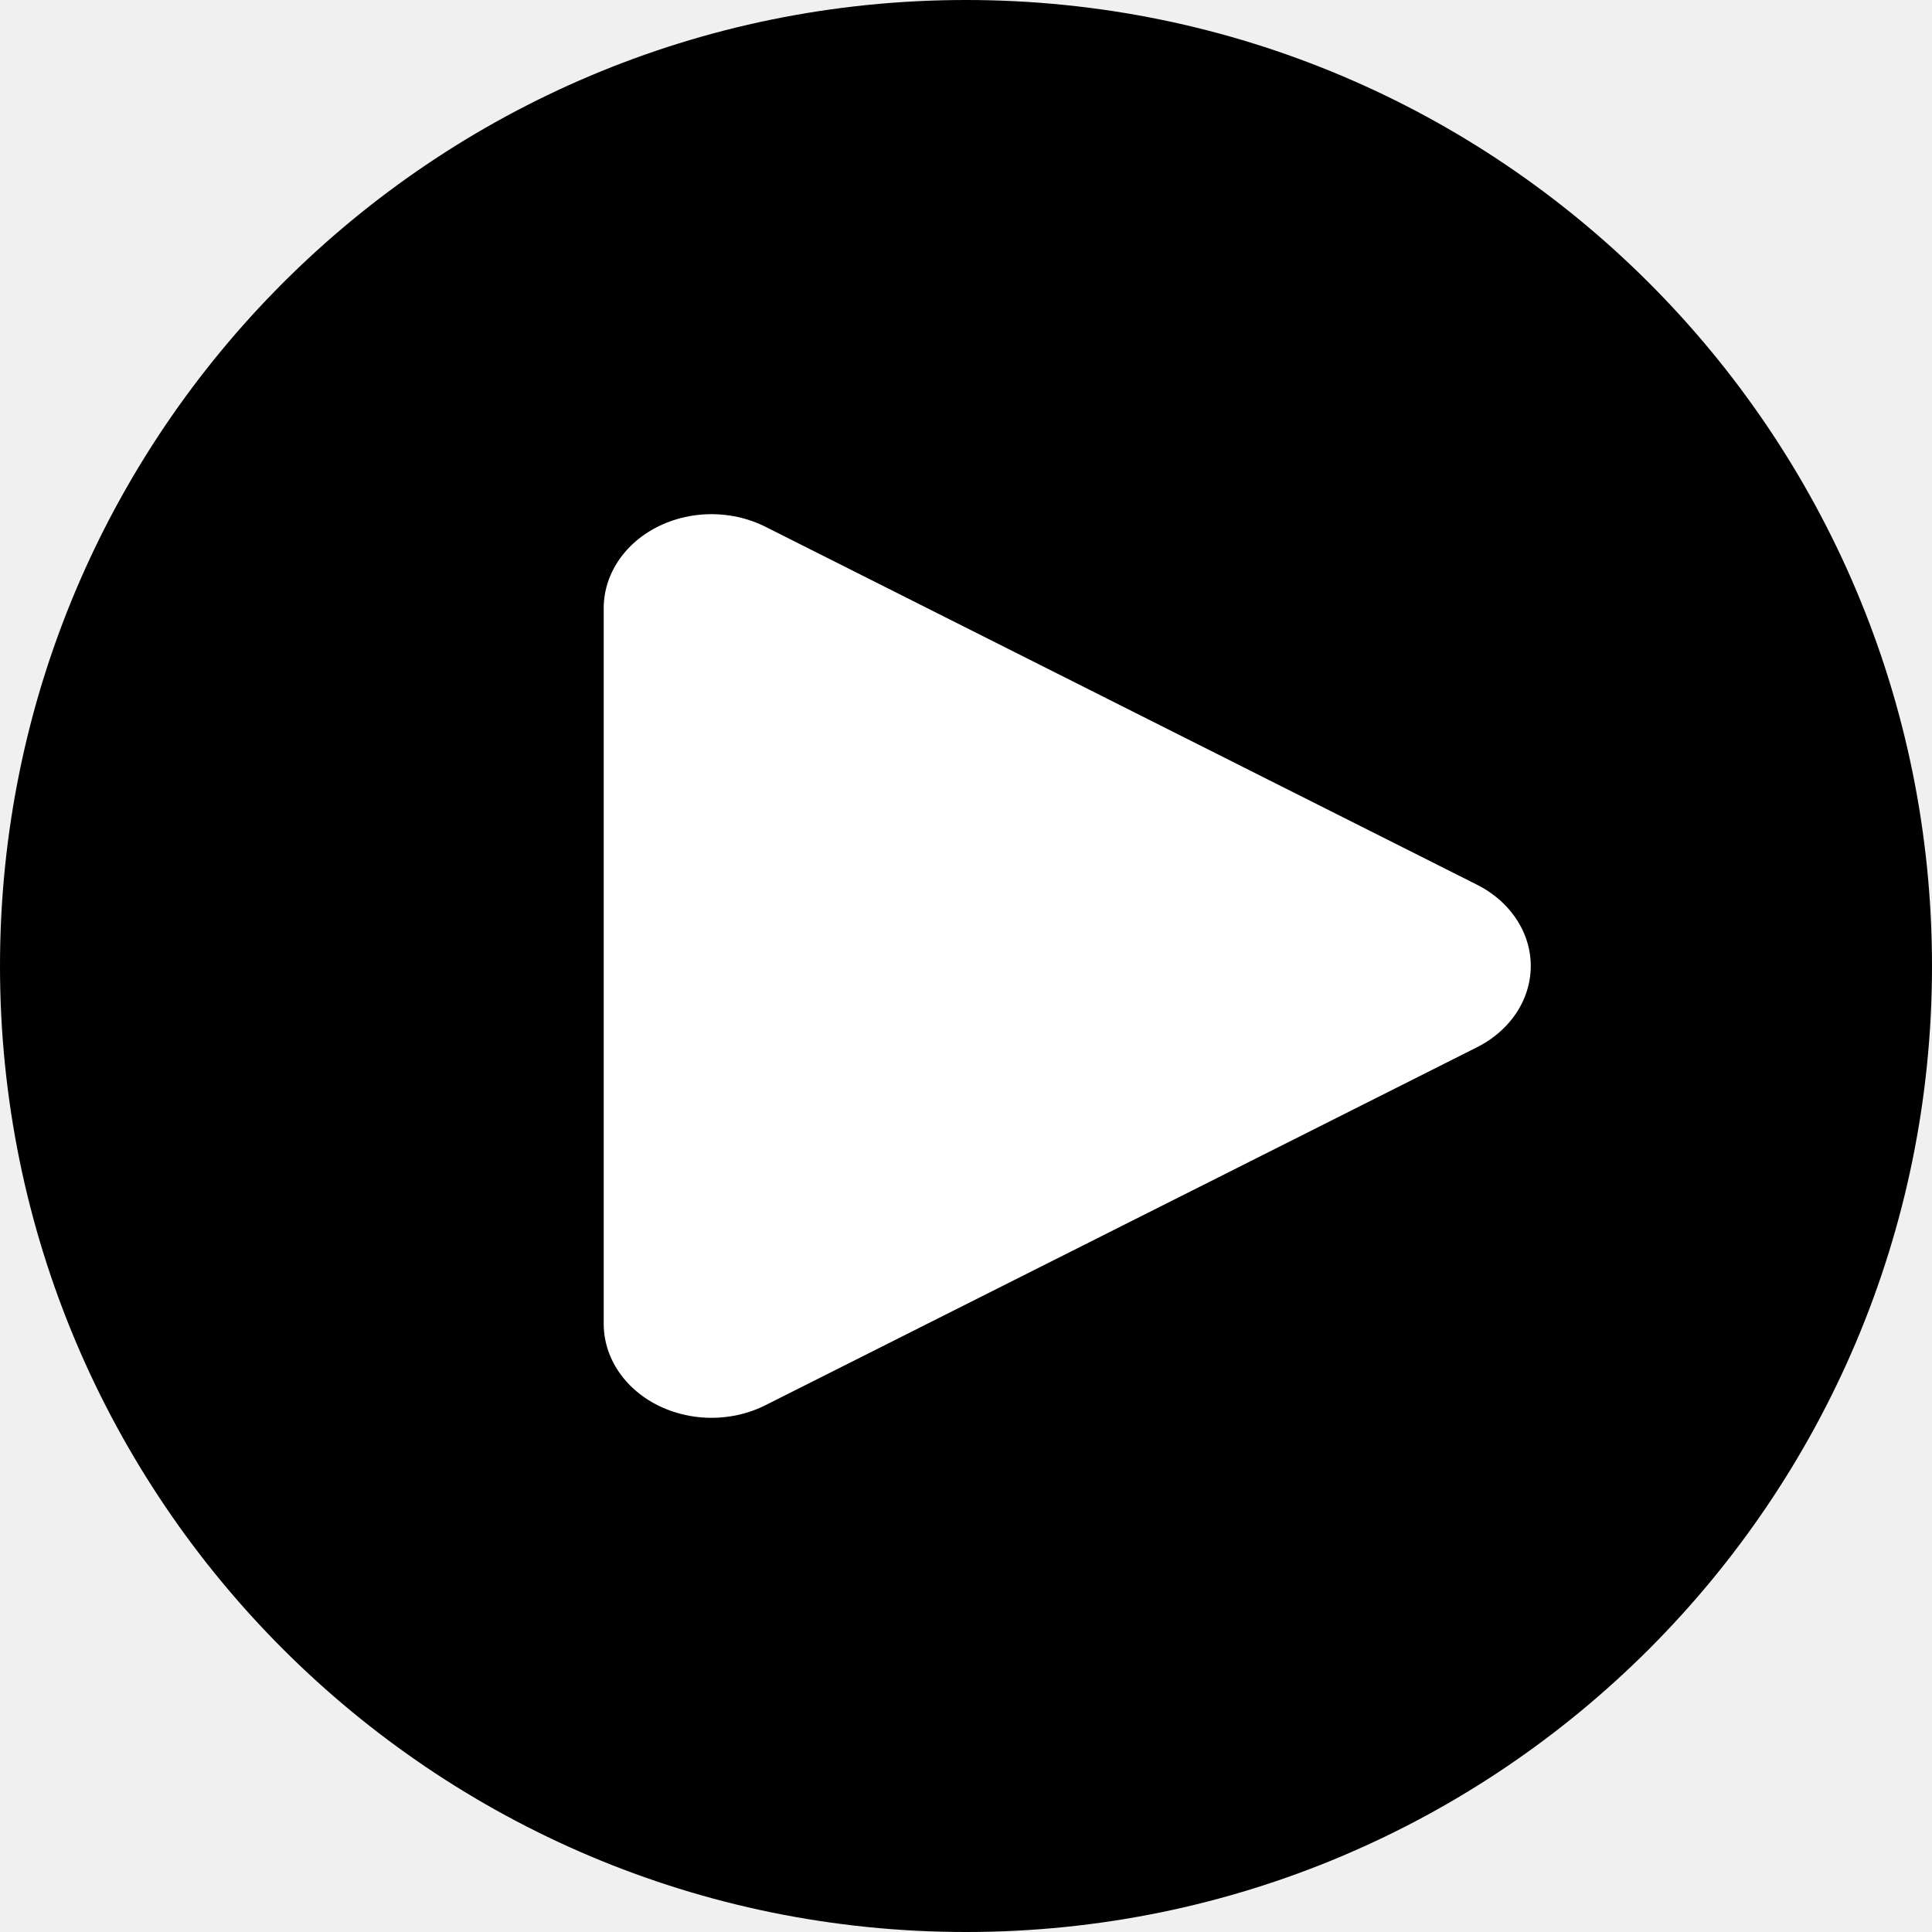
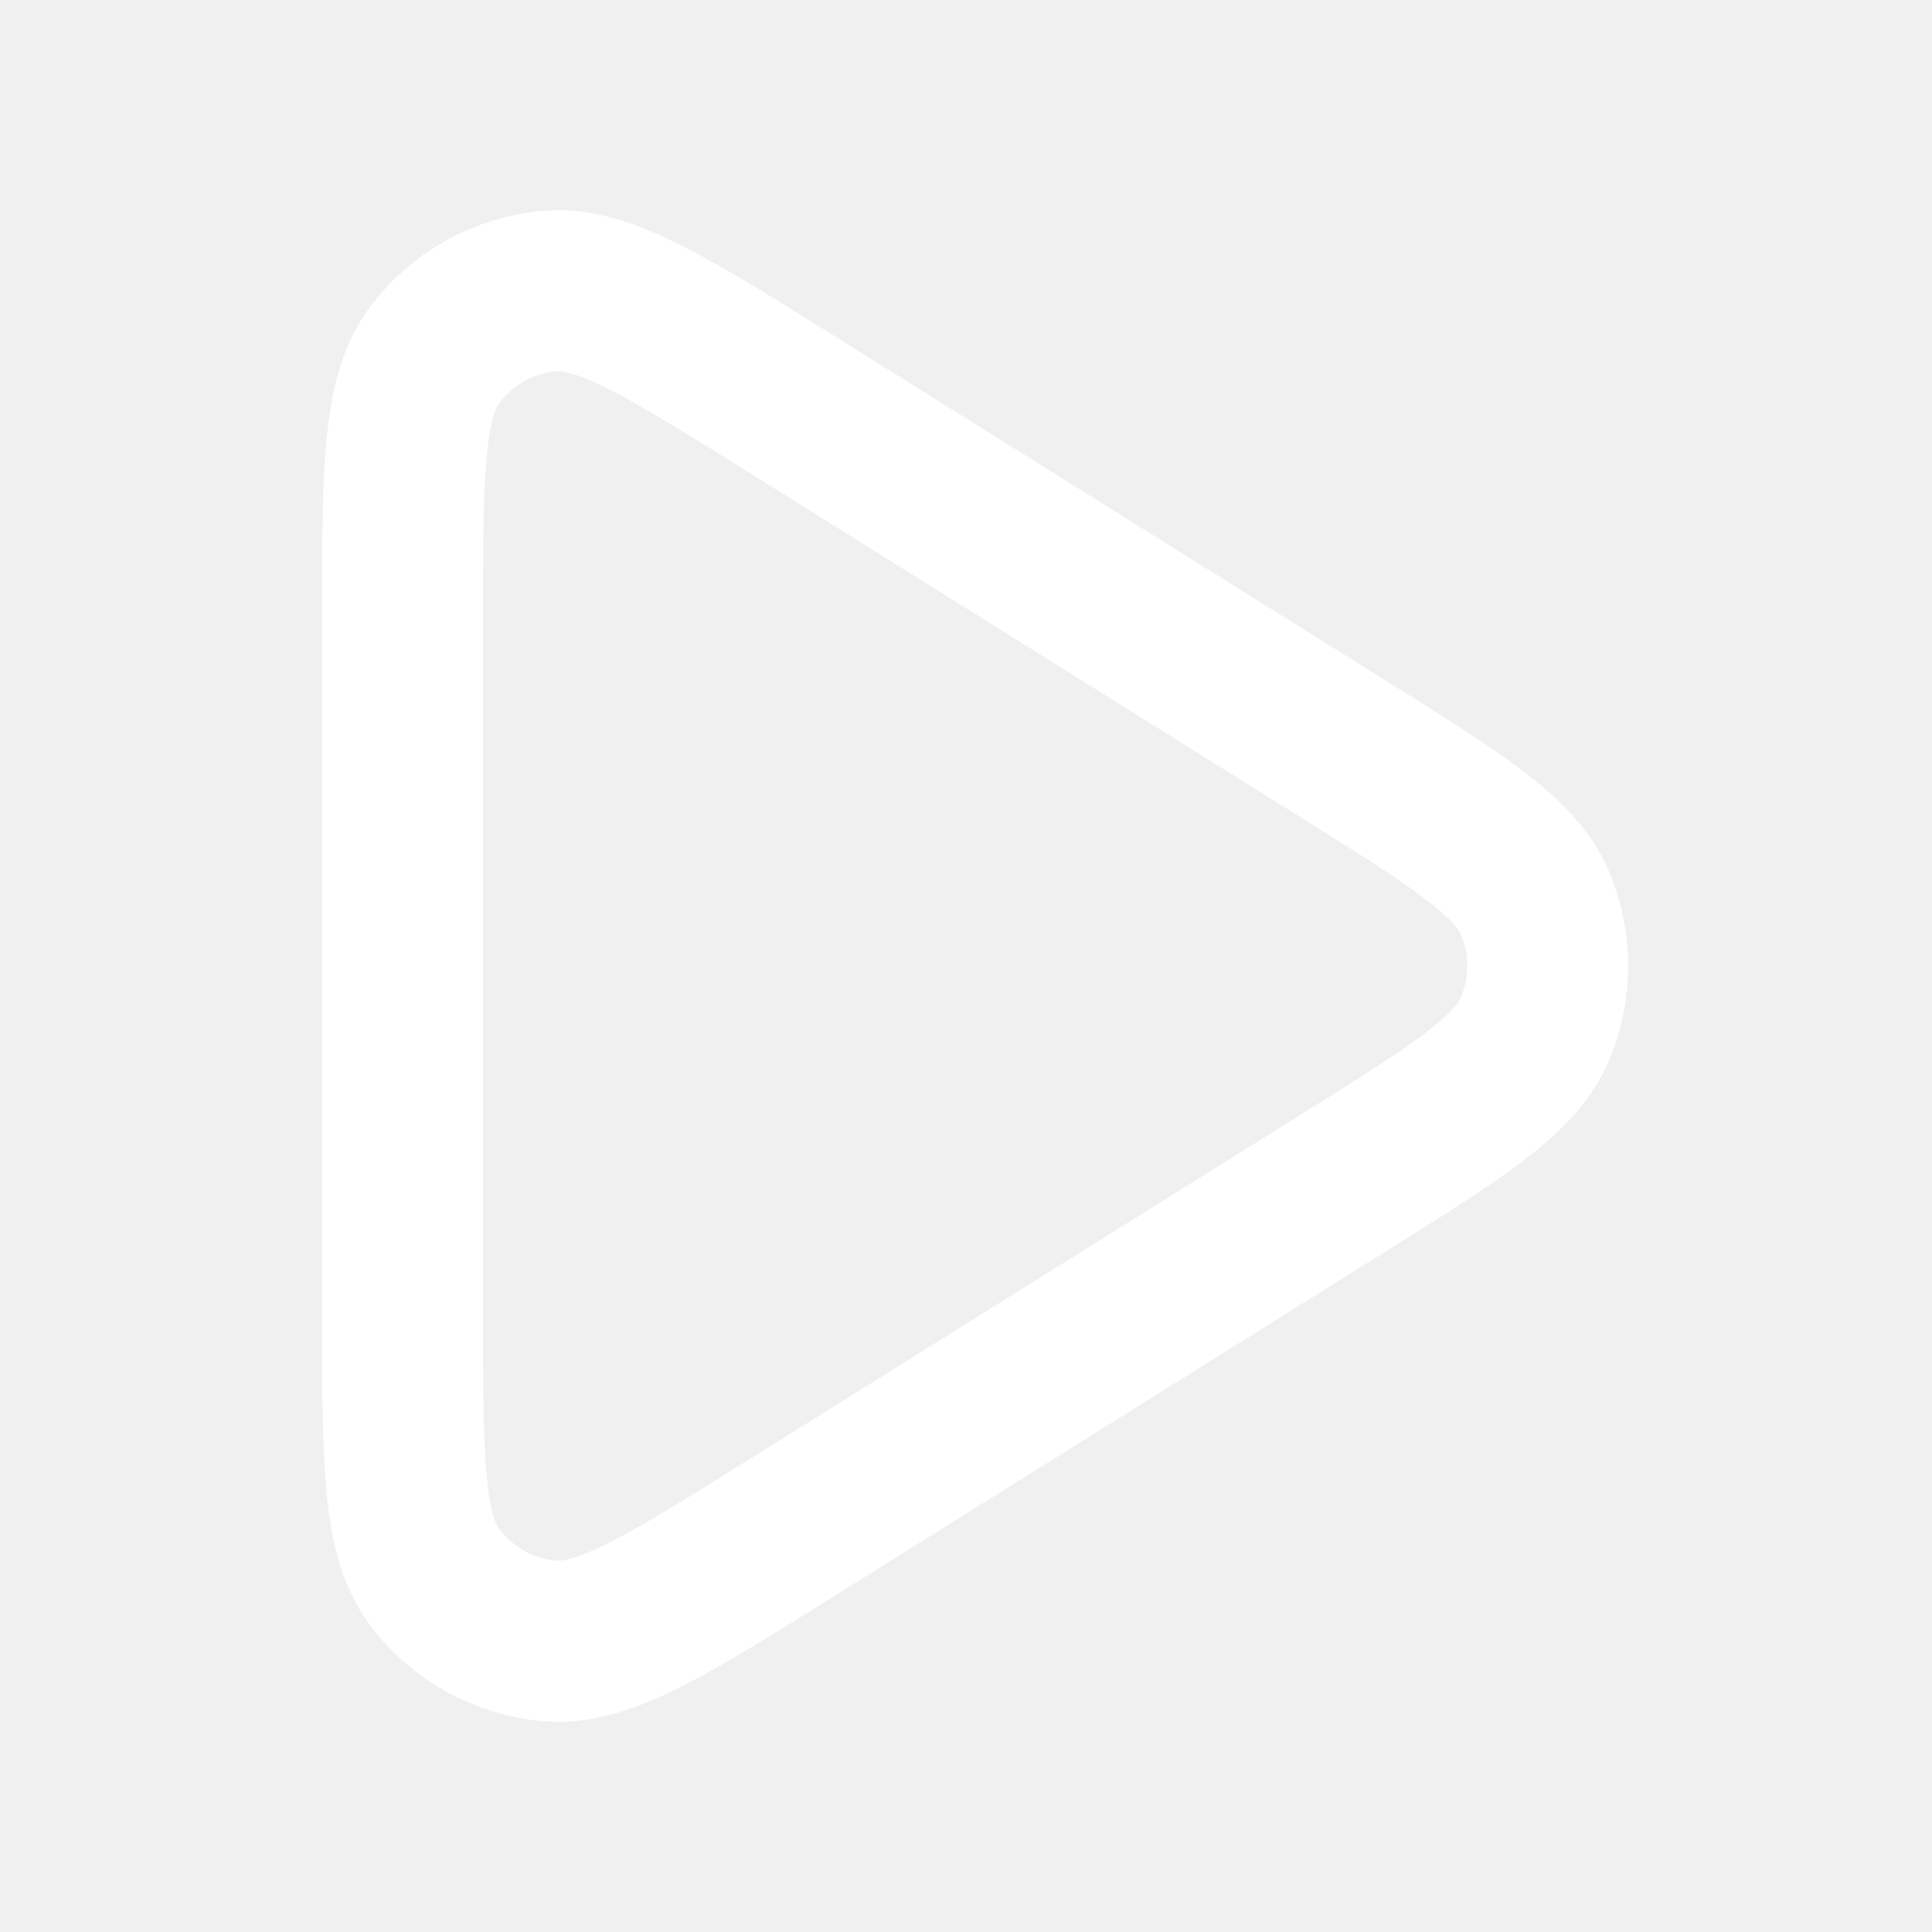
- <svg xmlns="http://www.w3.org/2000/svg" width="48" height="48" viewBox="0 0 48 48" version="1.1" id="svg1">
-   <defs id="defs1" />
-   <g id="layer1">
-     <ellipse style="fill:#ffffff;stroke:#ffffff;stroke-width:5;stroke-linecap:round;stroke-linejoin:round;paint-order:stroke fill markers" id="path1" cx="23.595" cy="17.707" rx="14.342" ry="10.725" />
-     <circle style="fill:#000000;fill-opacity:1;stroke:none;stroke-width:5;stroke-linecap:round;stroke-linejoin:round;paint-order:stroke fill markers" id="path2" cx="24" cy="24" r="24" />
-     <path style="fill:#ffffff;fill-opacity:1;stroke:#ffffff;stroke-width:3.902;stroke-linecap:round;stroke-linejoin:round;stroke-dasharray:none;stroke-opacity:1;paint-order:stroke fill markers" id="path7" d="m 21.201,14.216 -6.438,3.717 -6.438,3.717 0,-7.434 0,-7.434 6.438,3.717 z" transform="matrix(1.372783,0,0,-1.196079,6.248923,41.00315)" />
-   </g>
+ <svg xmlns="http://www.w3.org/2000/svg" width="24" height="24" viewBox="0 0 24 24" fill="none">
+   <path d="M16.658 9.286C18.098 10.186 18.818 10.636 19.065 11.212C19.28 11.715 19.28 12.285 19.065 12.788C18.818 13.364 18.098 13.814 16.658 14.714L9.896 18.94C8.298 19.939 7.499 20.438 6.84 20.385C6.265 20.339 5.738 20.047 5.394 19.584C5 19.053 5 18.111 5 16.226V7.774C5 5.889 5 4.947 5.394 4.416C5.738 3.953 6.265 3.661 6.84 3.615C7.499 3.562 8.298 4.061 9.896 5.06L16.658 9.286Z" stroke="#FFFFFF" stroke-width="2" stroke-linejoin="round" />
</svg>
